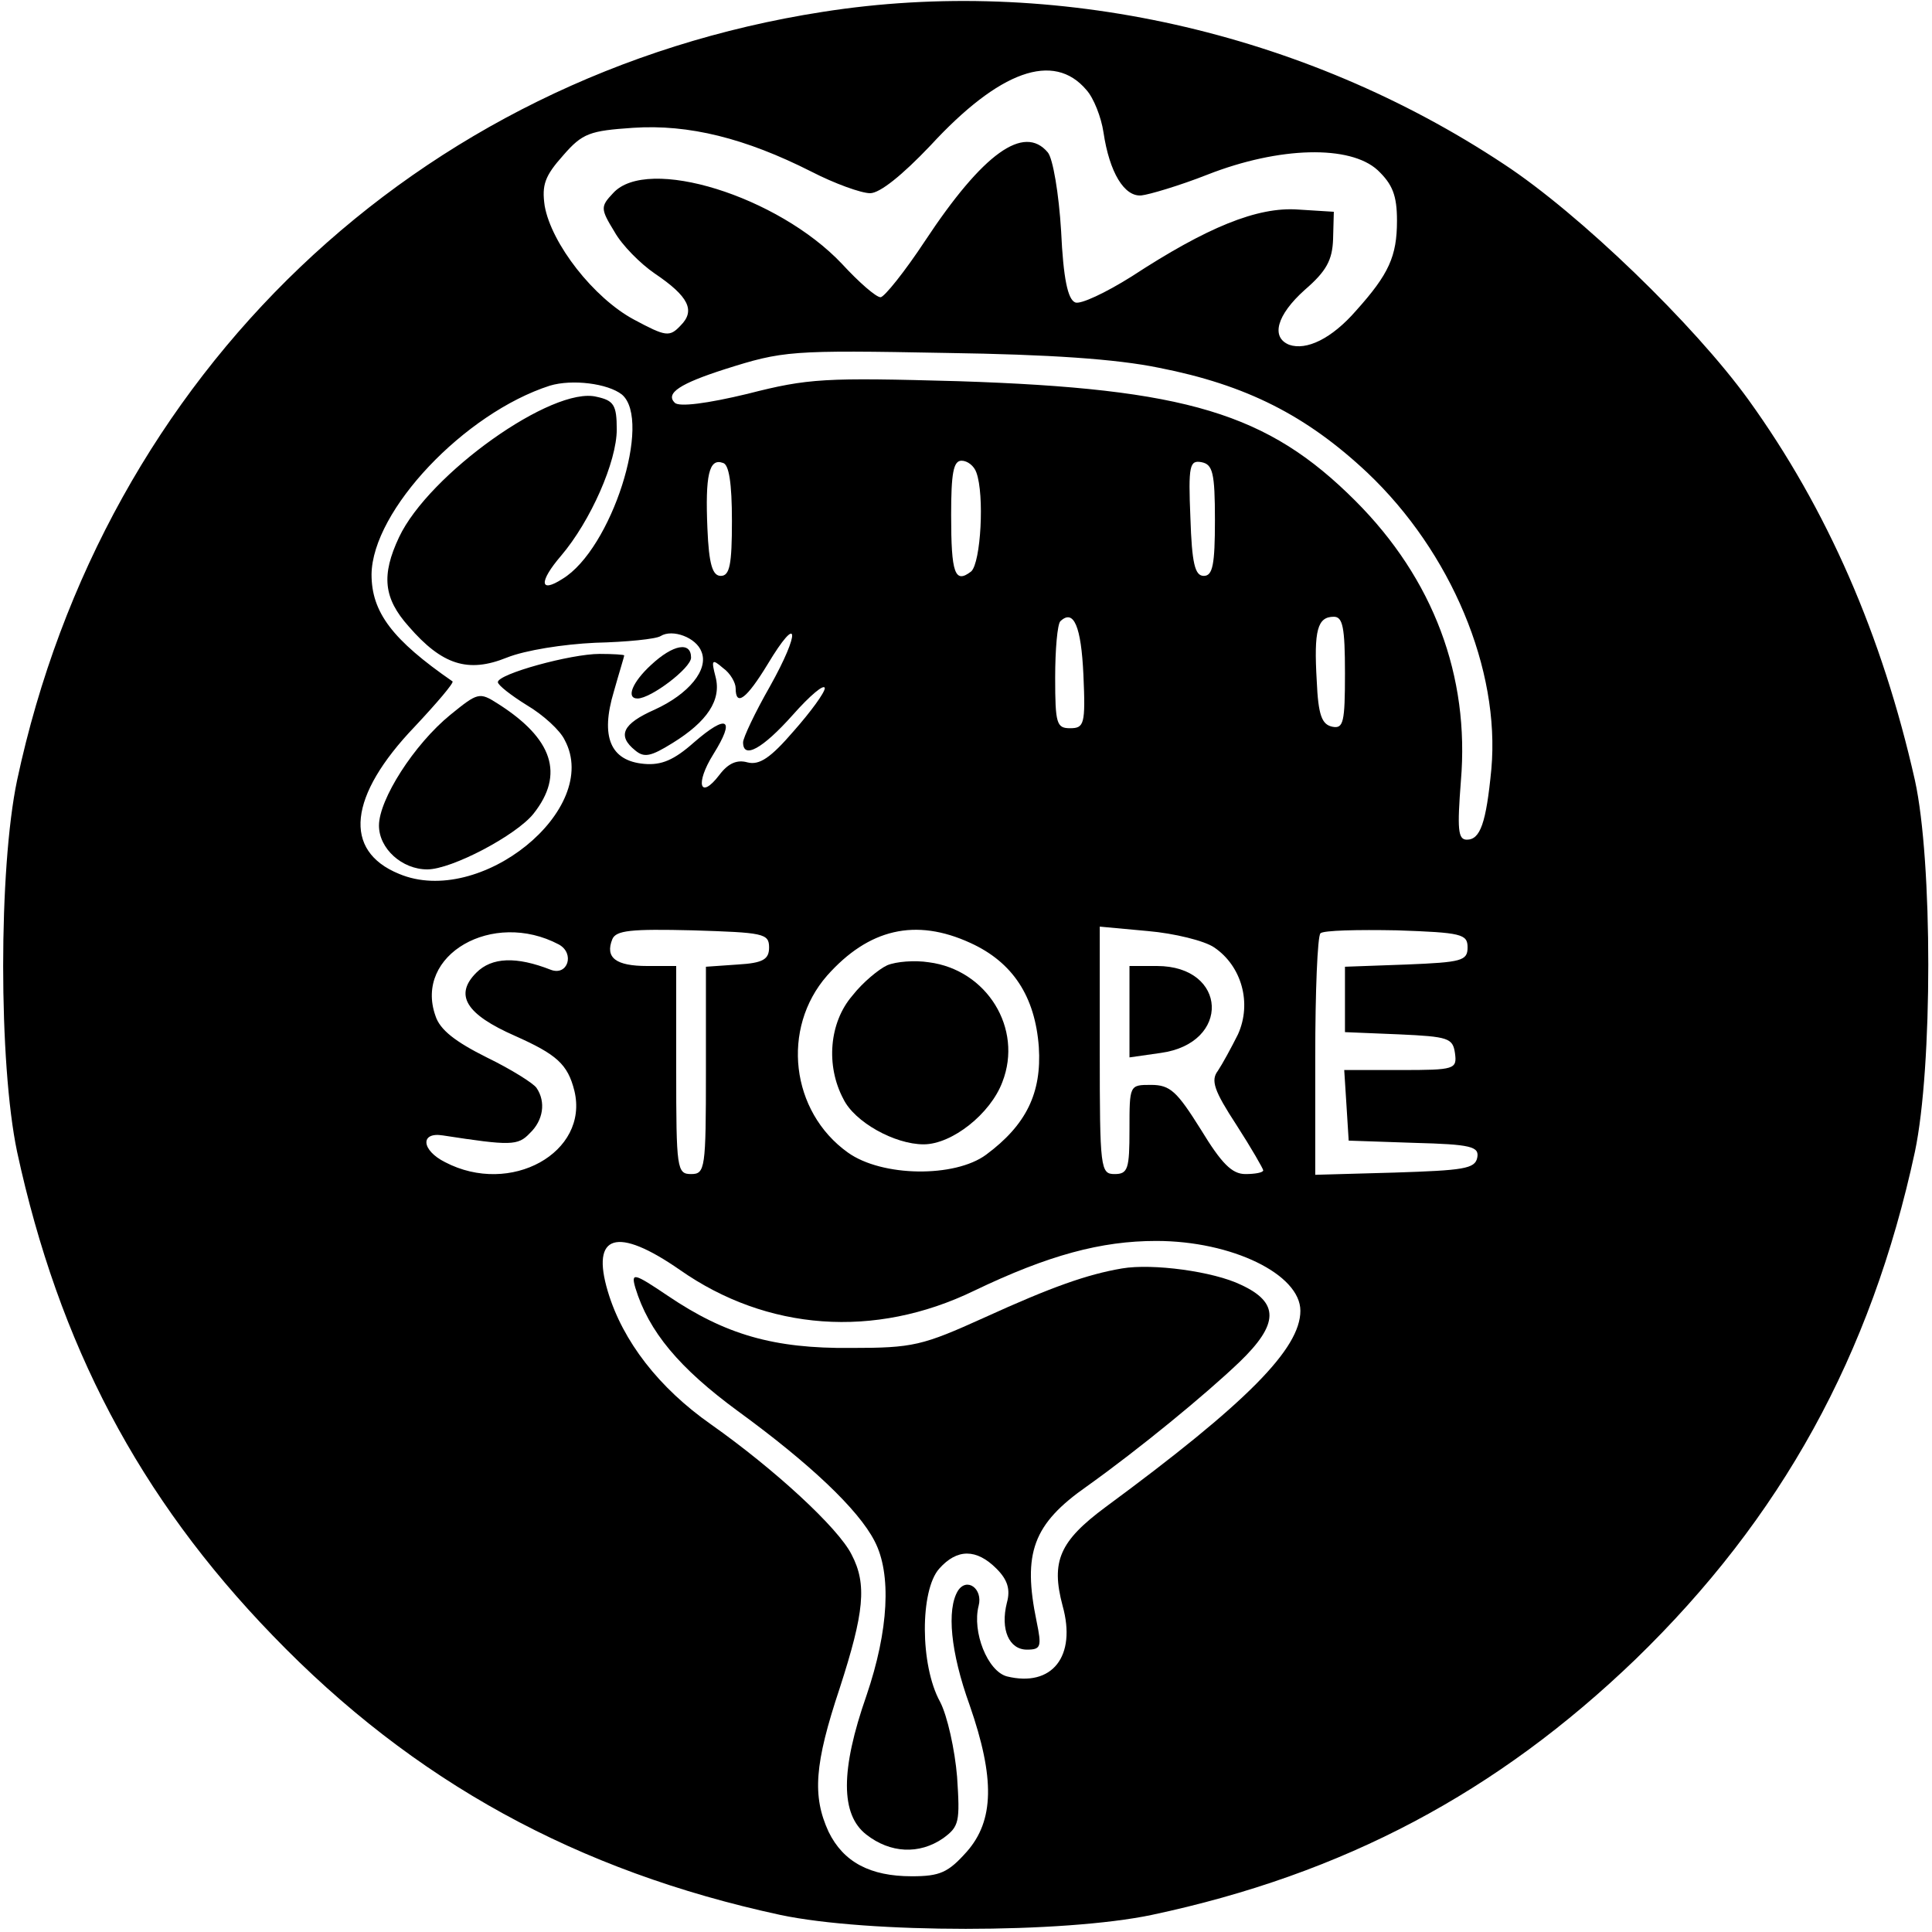
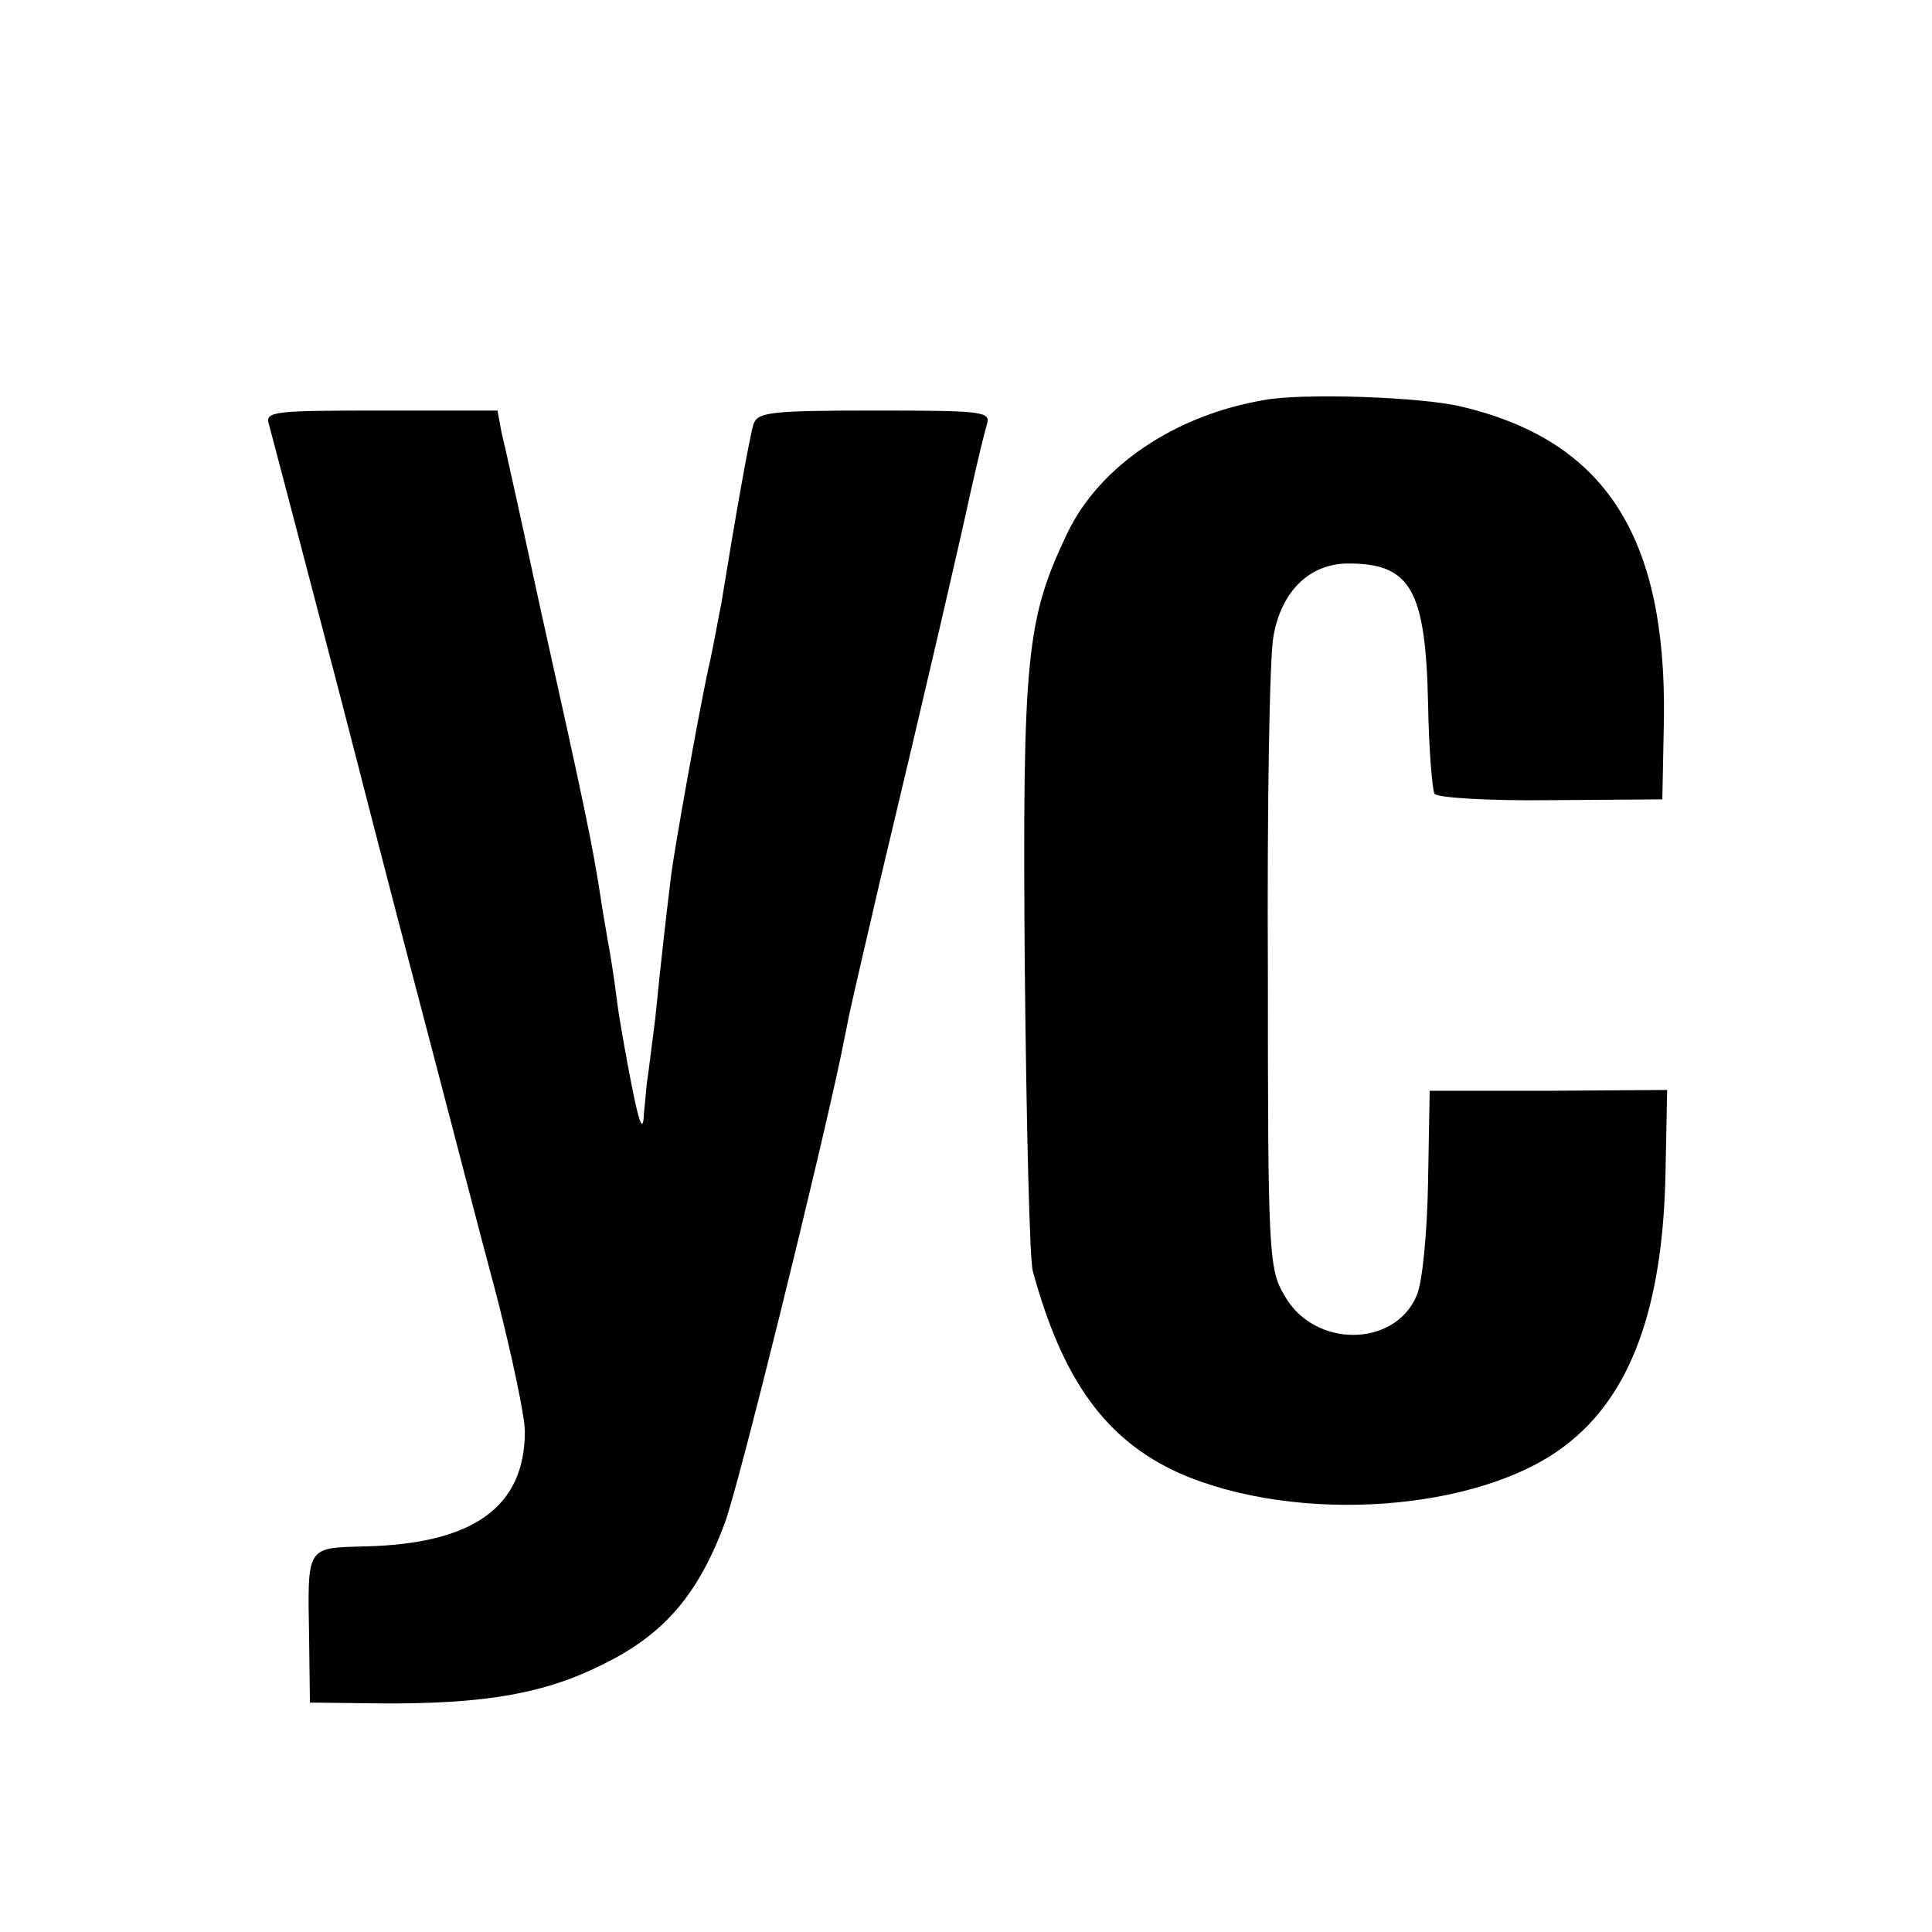
- <svg xmlns="http://www.w3.org/2000/svg" version="1.0" width="260pt" height="260pt" viewBox="0 0 260 260" preserveAspectRatio="xMidYMid meet">
-   <g transform="translate(0,260) scale(0.1,-0.1)" fill="#000000" stroke="none">
-     <path d="M1107 2584 c-546 -85 -967 -486 -1084 -1034 -25 -119 -25 -381 0 -500 56 -259 164 -465 344 -651 190 -197 410 -317 683 -376 118 -25 381 -25 500 0 259 55 465 165 651 344 196 190 317 409 376 683 24 114 24 391 0 500 -44 195 -118 365 -224 512 -73 101 -227 250 -329 317 -270 179 -606 254 -917 205z m355 -105 c10 -11 20 -37 23 -57 8 -54 28 -87 51 -85 10 1 51 13 89 28 97 38 192 40 229 6 20 -19 26 -34 26 -68 0 -48 -11 -72 -55 -121 -33 -38 -67 -54 -90 -46 -25 10 -17 40 21 74 29 25 37 40 38 68 l1 37 -48 3 c-55 4 -123 -24 -224 -90 -35 -22 -69 -38 -76 -35 -10 4 -16 32 -19 96 -3 50 -11 98 -18 106 -32 38 -87 -1 -165 -119 -27 -41 -55 -76 -60 -76 -6 0 -29 20 -52 45 -86 91 -262 146 -308 95 -17 -18 -17 -21 2 -52 10 -18 35 -43 54 -56 46 -31 55 -50 35 -70 -15 -16 -20 -15 -63 8 -54 29 -111 102 -120 153 -4 28 0 40 25 68 26 30 36 33 94 37 75 5 151 -14 240 -59 31 -16 67 -29 79 -29 13 0 43 24 81 64 93 101 166 127 210 75z m98 -374 c117 -23 198 -64 280 -141 113 -107 179 -265 167 -399 -7 -73 -15 -95 -33 -95 -12 0 -13 14 -8 79 12 141 -37 272 -142 377 -118 118 -227 151 -534 161 -180 5 -202 4 -284 -17 -54 -13 -92 -18 -98 -12 -13 13 8 26 67 45 79 25 88 26 300 22 136 -2 227 -8 285 -20z m-723 -36 c41 -35 -14 -208 -80 -248 -31 -20 -32 -4 -2 31 40 47 75 127 75 170 0 33 -4 39 -27 44 -59 15 -226 -104 -266 -189 -24 -51 -21 -82 13 -120 45 -52 80 -63 132 -42 25 10 76 18 119 20 42 1 82 5 88 9 16 10 48 -2 55 -21 10 -24 -17 -57 -63 -78 -43 -19 -51 -35 -26 -55 12 -10 21 -8 50 10 47 29 66 58 58 89 -6 23 -5 25 10 12 10 -7 17 -20 17 -27 0 -26 15 -14 43 32 42 70 45 45 3 -30 -20 -35 -36 -69 -36 -75 0 -23 26 -9 67 37 23 26 42 42 43 36 0 -6 -19 -32 -42 -58 -31 -36 -46 -46 -62 -42 -14 4 -26 -1 -38 -17 -26 -34 -33 -12 -8 28 30 48 19 55 -26 16 -27 -24 -44 -31 -67 -29 -46 4 -59 37 -41 97 7 25 14 47 14 49 0 1 -15 2 -33 2 -39 0 -137 -27 -137 -38 0 -4 18 -18 39 -31 22 -13 45 -34 51 -47 50 -93 -114 -226 -223 -180 -76 31 -68 105 21 198 30 32 53 59 51 61 -81 56 -109 93 -109 144 1 86 125 217 240 254 30 9 78 3 97 -12z m148 -170 c0 -59 -3 -74 -15 -74 -11 0 -16 15 -18 64 -3 71 2 95 21 88 8 -2 12 -27 12 -78z m329 65 c11 -30 6 -121 -7 -133 -22 -17 -27 -3 -27 76 0 56 3 73 14 73 8 0 17 -7 20 -16z m321 -64 c0 -60 -3 -75 -15 -75 -12 0 -16 17 -18 78 -3 71 -1 78 15 75 15 -3 18 -14 18 -78z m-177 -208 c3 -67 1 -72 -18 -72 -18 0 -20 6 -20 68 0 38 3 72 7 76 18 17 28 -7 31 -72z m352 2 c0 -66 -2 -75 -17 -72 -14 3 -19 15 -21 62 -4 68 1 86 23 86 12 0 15 -14 15 -76z m-1058 -365 c22 -12 12 -43 -11 -34 -46 18 -79 17 -100 -4 -30 -30 -14 -56 52 -85 56 -25 71 -38 80 -74 20 -83 -86 -142 -174 -96 -32 16 -34 41 -3 36 91 -14 101 -14 117 3 18 17 22 42 9 61 -4 6 -34 25 -67 41 -42 21 -63 37 -69 56 -29 82 77 143 166 96z m283 -4 c0 -16 -8 -21 -42 -23 l-43 -3 0 -140 c0 -132 -1 -139 -20 -139 -19 0 -20 7 -20 140 l0 140 -39 0 c-42 0 -57 11 -47 36 5 12 25 14 108 12 95 -3 103 -4 103 -23z m271 6 c57 -26 87 -72 92 -140 4 -62 -17 -105 -71 -145 -42 -31 -140 -30 -186 3 -77 55 -90 167 -28 238 56 63 119 78 193 44z m328 -6 c37 -25 51 -75 32 -117 -9 -18 -21 -40 -27 -49 -10 -13 -5 -27 25 -73 20 -31 36 -59 36 -61 0 -3 -11 -5 -24 -5 -18 0 -32 14 -60 60 -32 51 -41 60 -67 60 -29 0 -29 0 -29 -60 0 -53 -2 -60 -20 -60 -19 0 -20 7 -20 166 l0 167 65 -6 c35 -3 76 -13 89 -22z m341 0 c0 -18 -8 -20 -82 -23 l-83 -3 0 -44 0 -44 73 -3 c66 -3 72 -5 75 -25 3 -22 0 -23 -73 -23 l-76 0 3 -47 3 -48 88 -3 c77 -2 88 -5 85 -20 -3 -15 -19 -17 -111 -20 l-107 -3 0 159 c0 87 3 162 7 166 4 4 50 5 103 4 87 -3 95 -5 95 -23z m-1060 -434 c117 -82 262 -93 396 -28 100 48 171 67 245 67 102 0 194 -45 194 -94 0 -51 -72 -124 -262 -264 -62 -46 -74 -73 -58 -133 19 -68 -14 -110 -75 -95 -26 7 -47 60 -38 95 6 23 -16 39 -28 20 -15 -25 -10 -82 16 -154 34 -98 33 -155 -4 -197 -25 -28 -36 -33 -74 -33 -56 0 -92 19 -112 60 -22 48 -19 91 15 193 33 102 37 140 16 180 -18 36 -104 115 -189 175 -70 49 -119 112 -139 179 -23 77 12 88 97 29z" />
-     <path d="M876 1705 c-25 -23 -34 -45 -18 -45 18 0 72 41 72 55 0 22 -24 18 -54 -10z" />
-     <path d="M606 1638 c-49 -40 -96 -114 -96 -149 0 -31 31 -59 65 -59 33 0 120 46 143 75 42 53 26 101 -48 148 -25 16 -27 15 -64 -15z" />
-     <path d="M1194 1301 c-11 -5 -33 -23 -47 -41 -31 -36 -36 -94 -12 -139 15 -31 69 -61 108 -61 38 0 90 41 106 84 28 72 -21 151 -99 161 -19 3 -44 1 -56 -4z" />
-     <path d="M1520 1239 l0 -62 42 6 c95 13 90 117 -5 117 l-37 0 0 -61z" />
-     <path d="M1510 893 c-47 -8 -95 -25 -185 -66 -84 -38 -96 -41 -180 -41 -104 -1 -169 18 -246 70 -46 31 -50 32 -44 11 18 -59 59 -108 138 -166 96 -70 162 -132 184 -175 23 -44 19 -120 -11 -208 -35 -100 -35 -160 0 -187 32 -25 71 -27 103 -5 22 16 23 22 19 83 -3 36 -13 82 -23 101 -27 49 -27 150 -1 179 24 27 50 27 77 0 15 -15 19 -28 14 -46 -9 -36 3 -63 27 -63 19 0 20 4 13 38 -19 92 -5 131 68 182 70 50 159 123 205 167 53 51 54 80 2 104 -37 18 -119 29 -160 22z" />
+ <svg xmlns="http://www.w3.org/2000/svg" version="1.0" width="240pt" height="240pt" viewBox="0 0 240 240" preserveAspectRatio="xMidYMid meet">
+   <g transform="translate(0,240) scale(0.1,-0.1)" fill="#000000" stroke="none">
+     <path d="M1570 1903 c-111 -19 -204 -82 -244 -165 -51 -107 -56 -152 -53 -538 2 -195 6 -366 10 -379 37 -136 91 -210 182 -251 146 -64 372 -48 479 34 82 62 122 172 125 341 l2 101 -147 -1 -148 0 -2 -113 c-1 -62 -7 -125 -14 -141 -27 -65 -127 -66 -164 -1 -20 33 -21 52 -21 405 -1 203 2 390 7 415 10 56 45 90 93 90 77 0 96 -32 99 -174 1 -56 5 -106 8 -112 3 -5 68 -9 145 -8 l138 1 2 100 c3 228 -74 346 -252 388 -50 12 -197 17 -245 8z" />
+     <path d="M334 1873 c6 -22 44 -167 90 -343 19 -74 62 -241 96 -370 34 -129 77 -296 97 -370 19 -74 35 -150 35 -168 0 -94 -64 -140 -199 -143 -73 -2 -71 1 -69 -114 l1 -80 87 -1 c130 -1 205 12 278 49 75 37 117 86 150 174 17 44 119 458 146 588 2 11 6 29 8 40 2 11 20 88 39 170 59 247 98 416 113 485 8 36 17 73 20 83 5 16 -6 17 -140 17 -129 0 -145 -2 -150 -17 -5 -16 -23 -118 -40 -223 -4 -19 -10 -55 -16 -80 -13 -61 -41 -218 -46 -255 -7 -57 -13 -110 -20 -180 -5 -38 -9 -73 -10 -77 -1 -5 -2 -23 -4 -40 -1 -25 -5 -18 -15 32 -7 36 -16 85 -19 110 -3 25 -8 55 -10 66 -2 12 -7 39 -10 60 -10 64 -18 104 -76 364 -22 102 -43 197 -47 213 l-5 27 -145 0 c-133 0 -144 -1 -139 -17z" />
  </g>
</svg>
